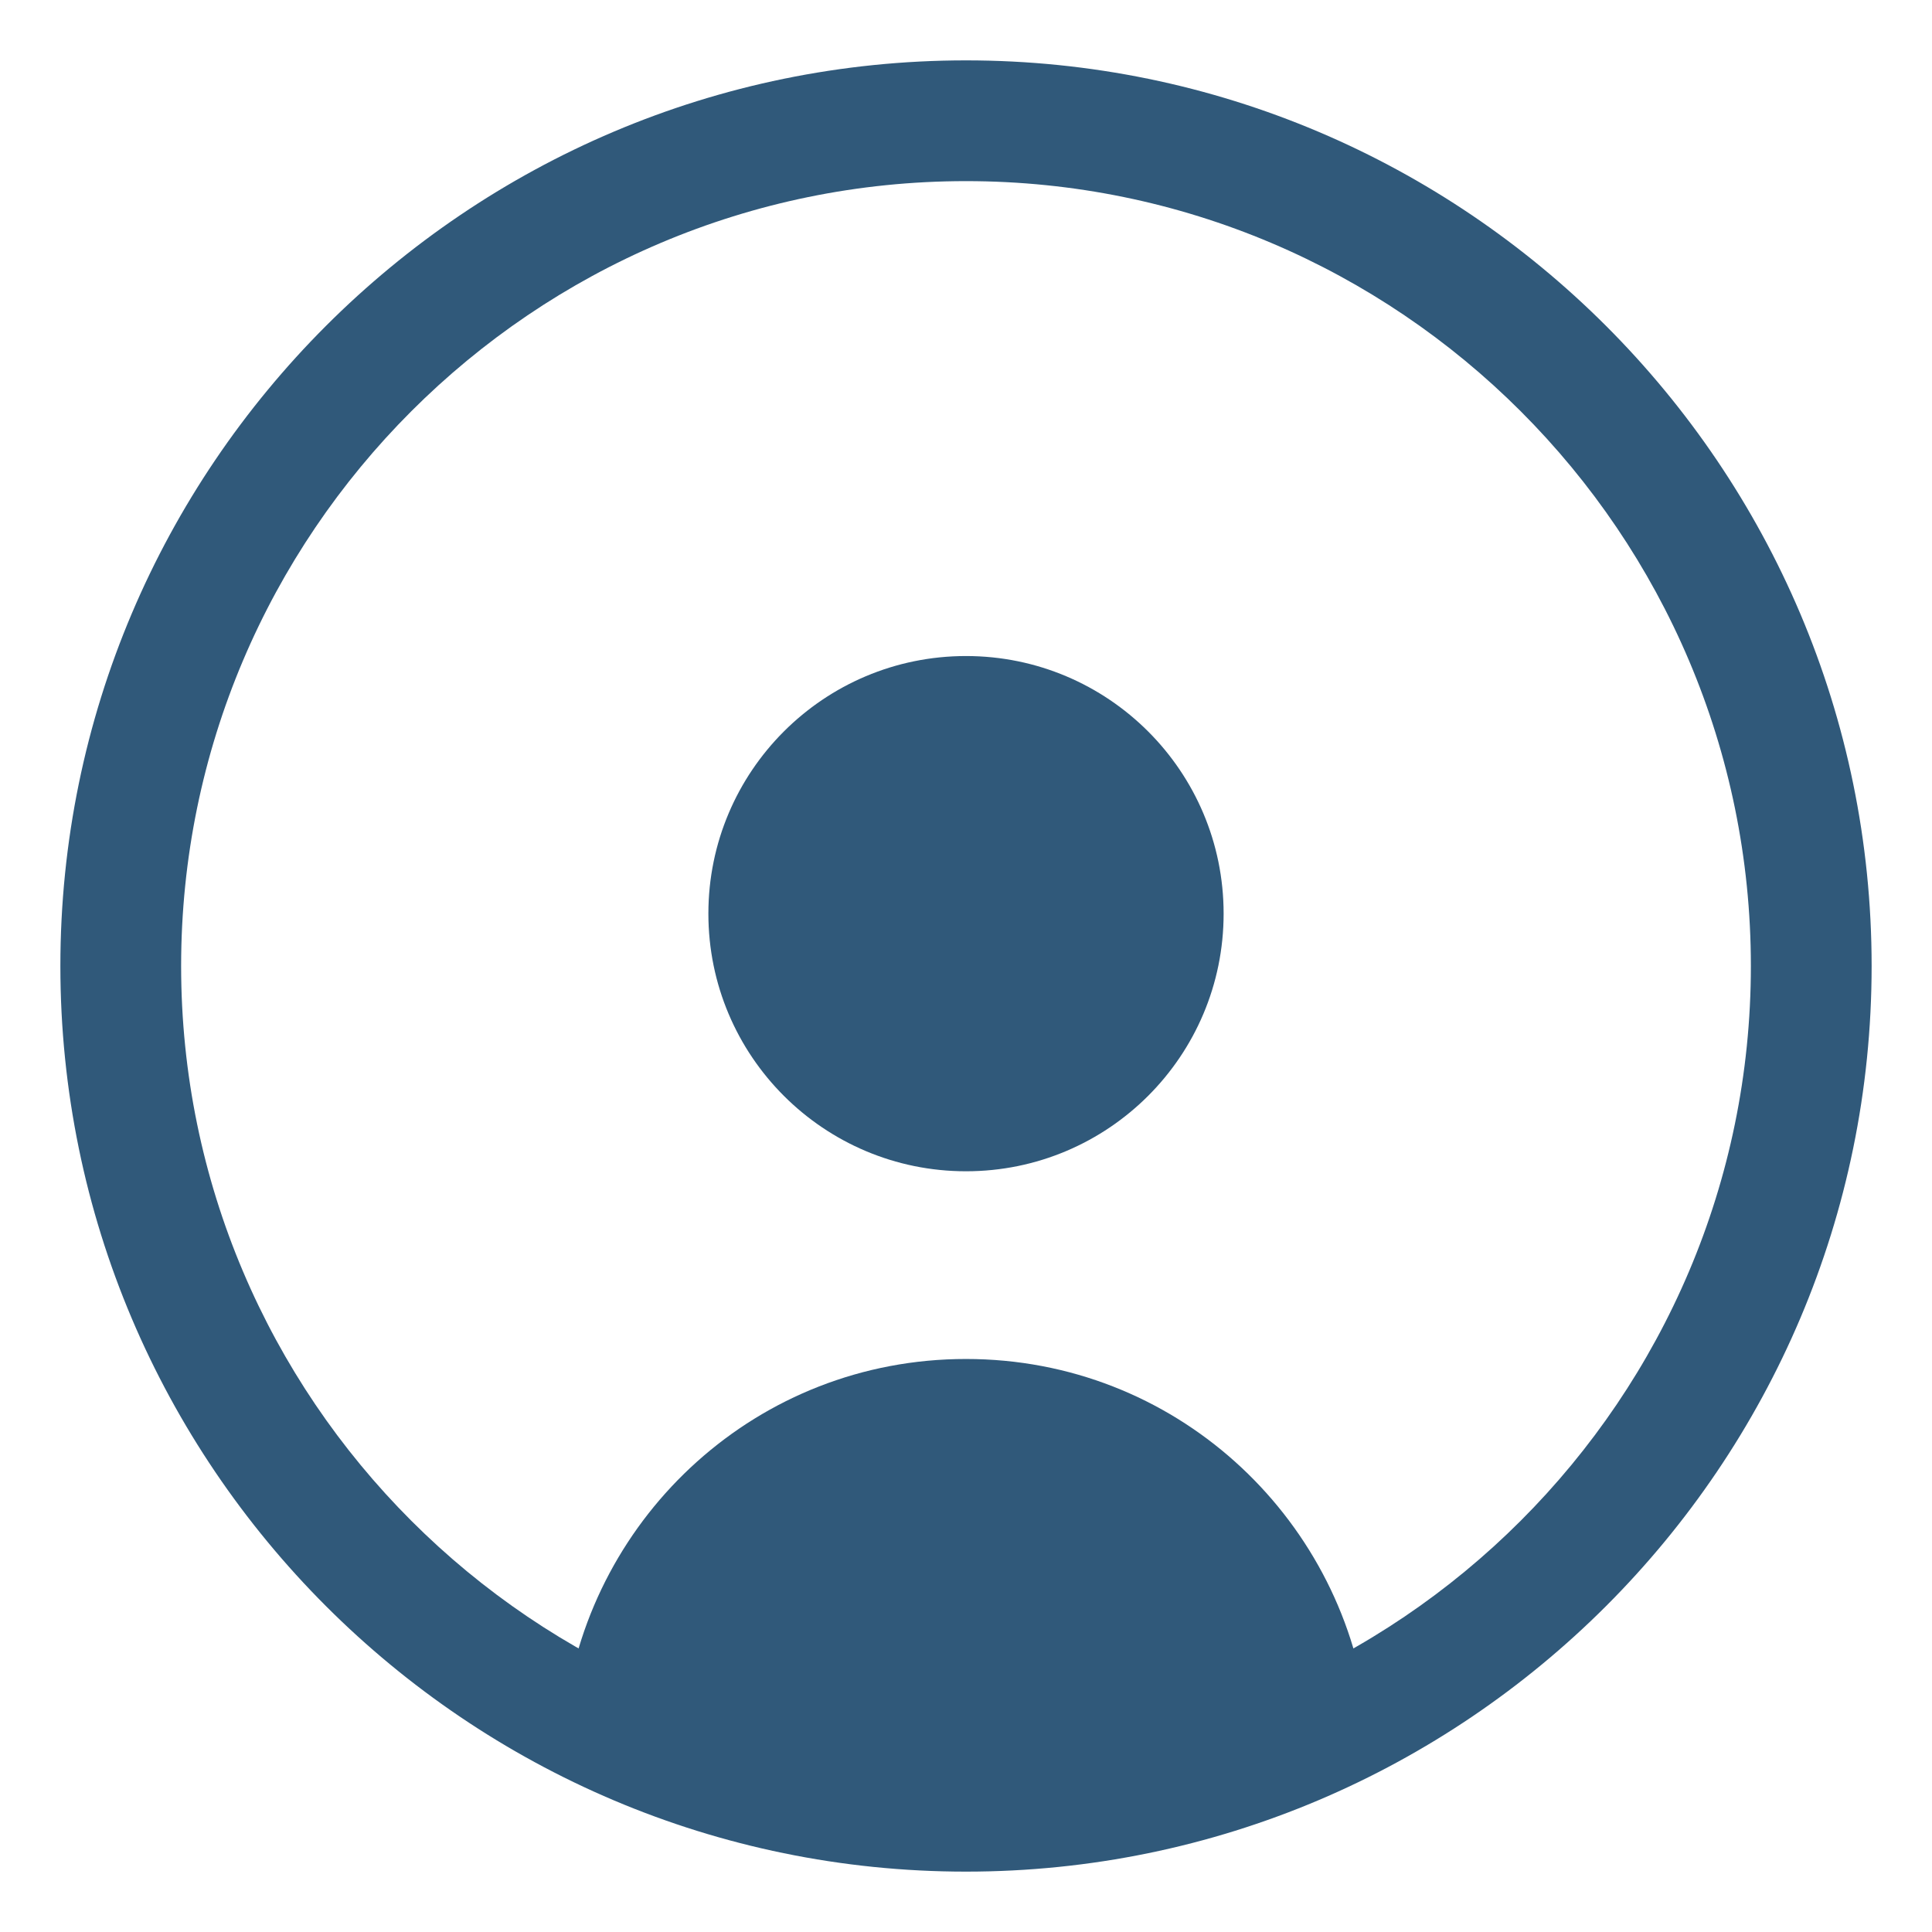
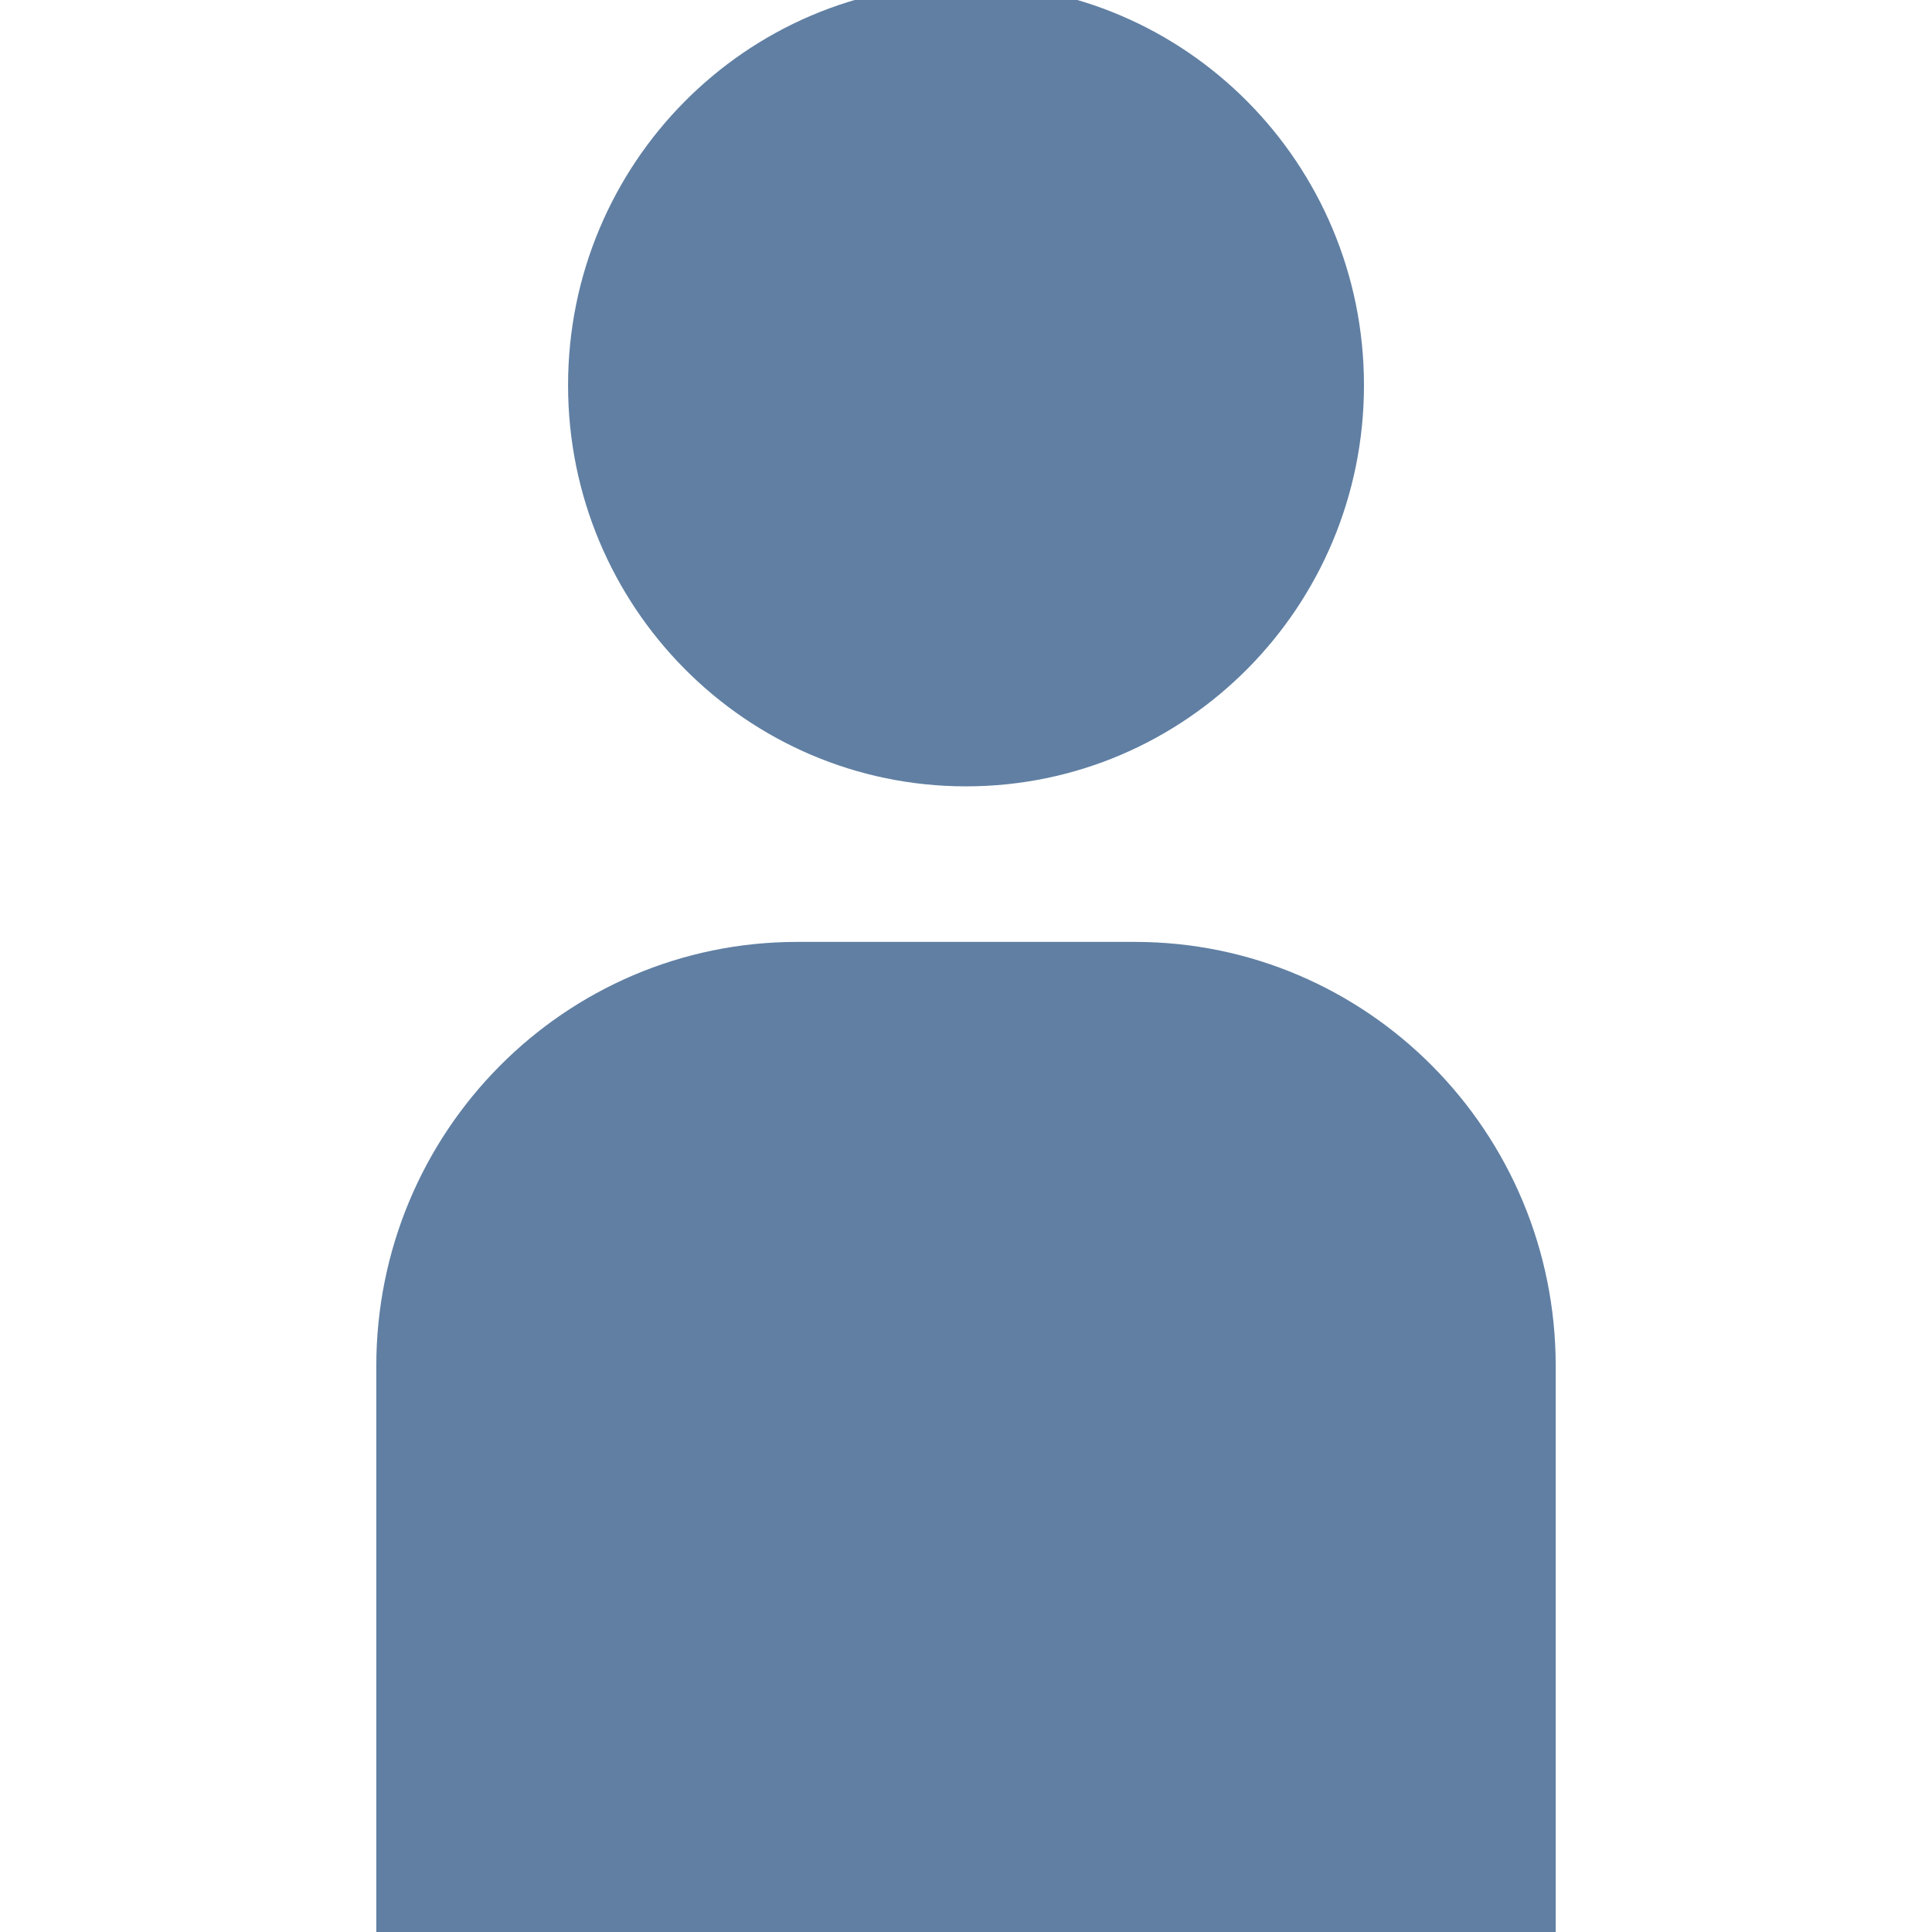
- <svg xmlns="http://www.w3.org/2000/svg" viewBox="0 0 32 32" style="enable-background:new 0 0 32 32" xml:space="preserve">
-   <path fill="#30597A" d="M16 31C7.729 31 1 24.271 1 16S7.729 1 16 1s15 6.729 15 15-6.729 15-15 15zm0-28C8.832 3 3 8.832 3 16s5.832 13 13 13 13-5.832 13-13S23.168 3 16 3z" />
-   <circle fill="#30597A" cx="16" cy="15.133" r="4.267" />
-   <path fill="#30597A" d="M16 30c2.401 0 4.66-.606 6.635-1.671-.425-3.229-3.18-5.82-6.635-5.82s-6.21 2.591-6.635 5.82A13.935 13.935 0 0 0 16 30z" />
+ <svg xmlns="http://www.w3.org/2000/svg" height="200px" width="200px" version="1.1" id="Capa_1" viewBox="0 0 60.671 60.671" xml:space="preserve" fill="#607FA3" stroke="#607FA3">
+   <g id="SVGRepo_bgCarrier" stroke-width="0" />
+   <g id="SVGRepo_tracerCarrier" stroke-linecap="round" stroke-linejoin="round" />
+   <g id="SVGRepo_iconCarrier">
+     <g>
+       <g>
+         <ellipse style="fill:#607FA3;" cx="30.336" cy="12.097" rx="11.997" ry="12.097" />
+         <path style="fill:#607FA3;" d="M35.64,30.079H25.031c-7.021,0-12.714,5.739-12.714,12.821v17.771h36.037V42.9 C48.354,35.818,42.661,30.079,35.64,30.079z" />
+       </g>
+     </g>
+   </g>
</svg>
